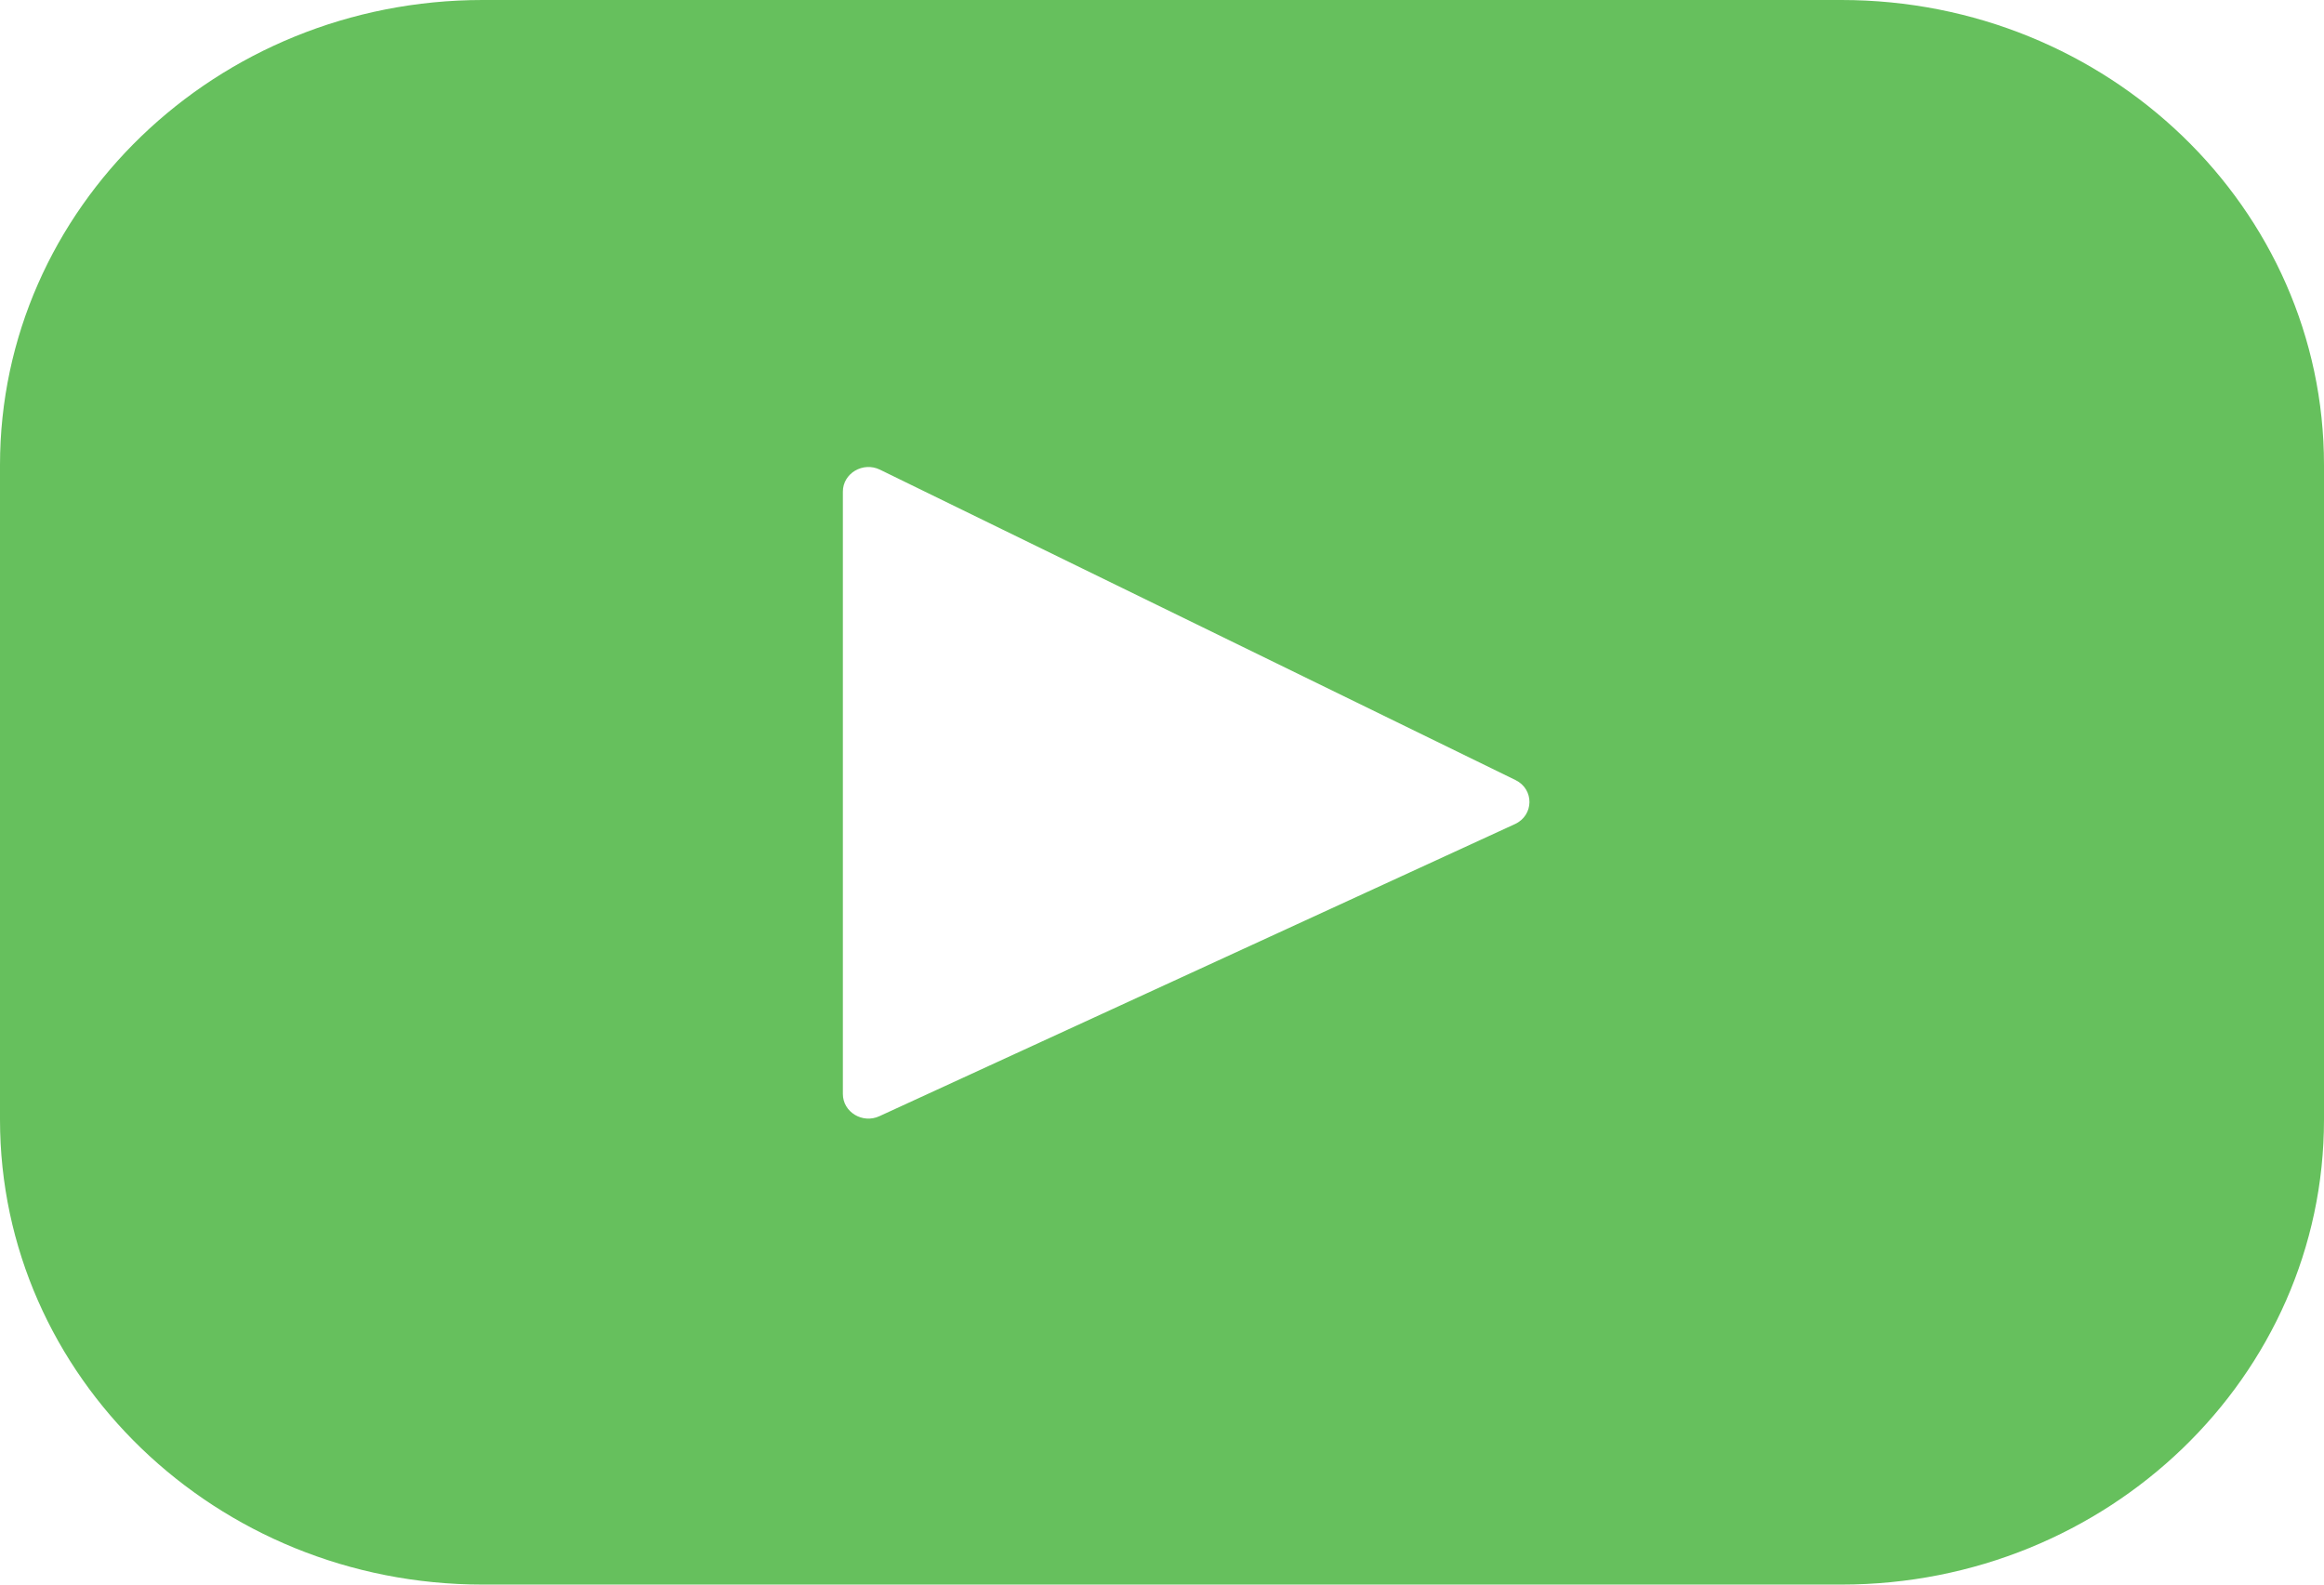
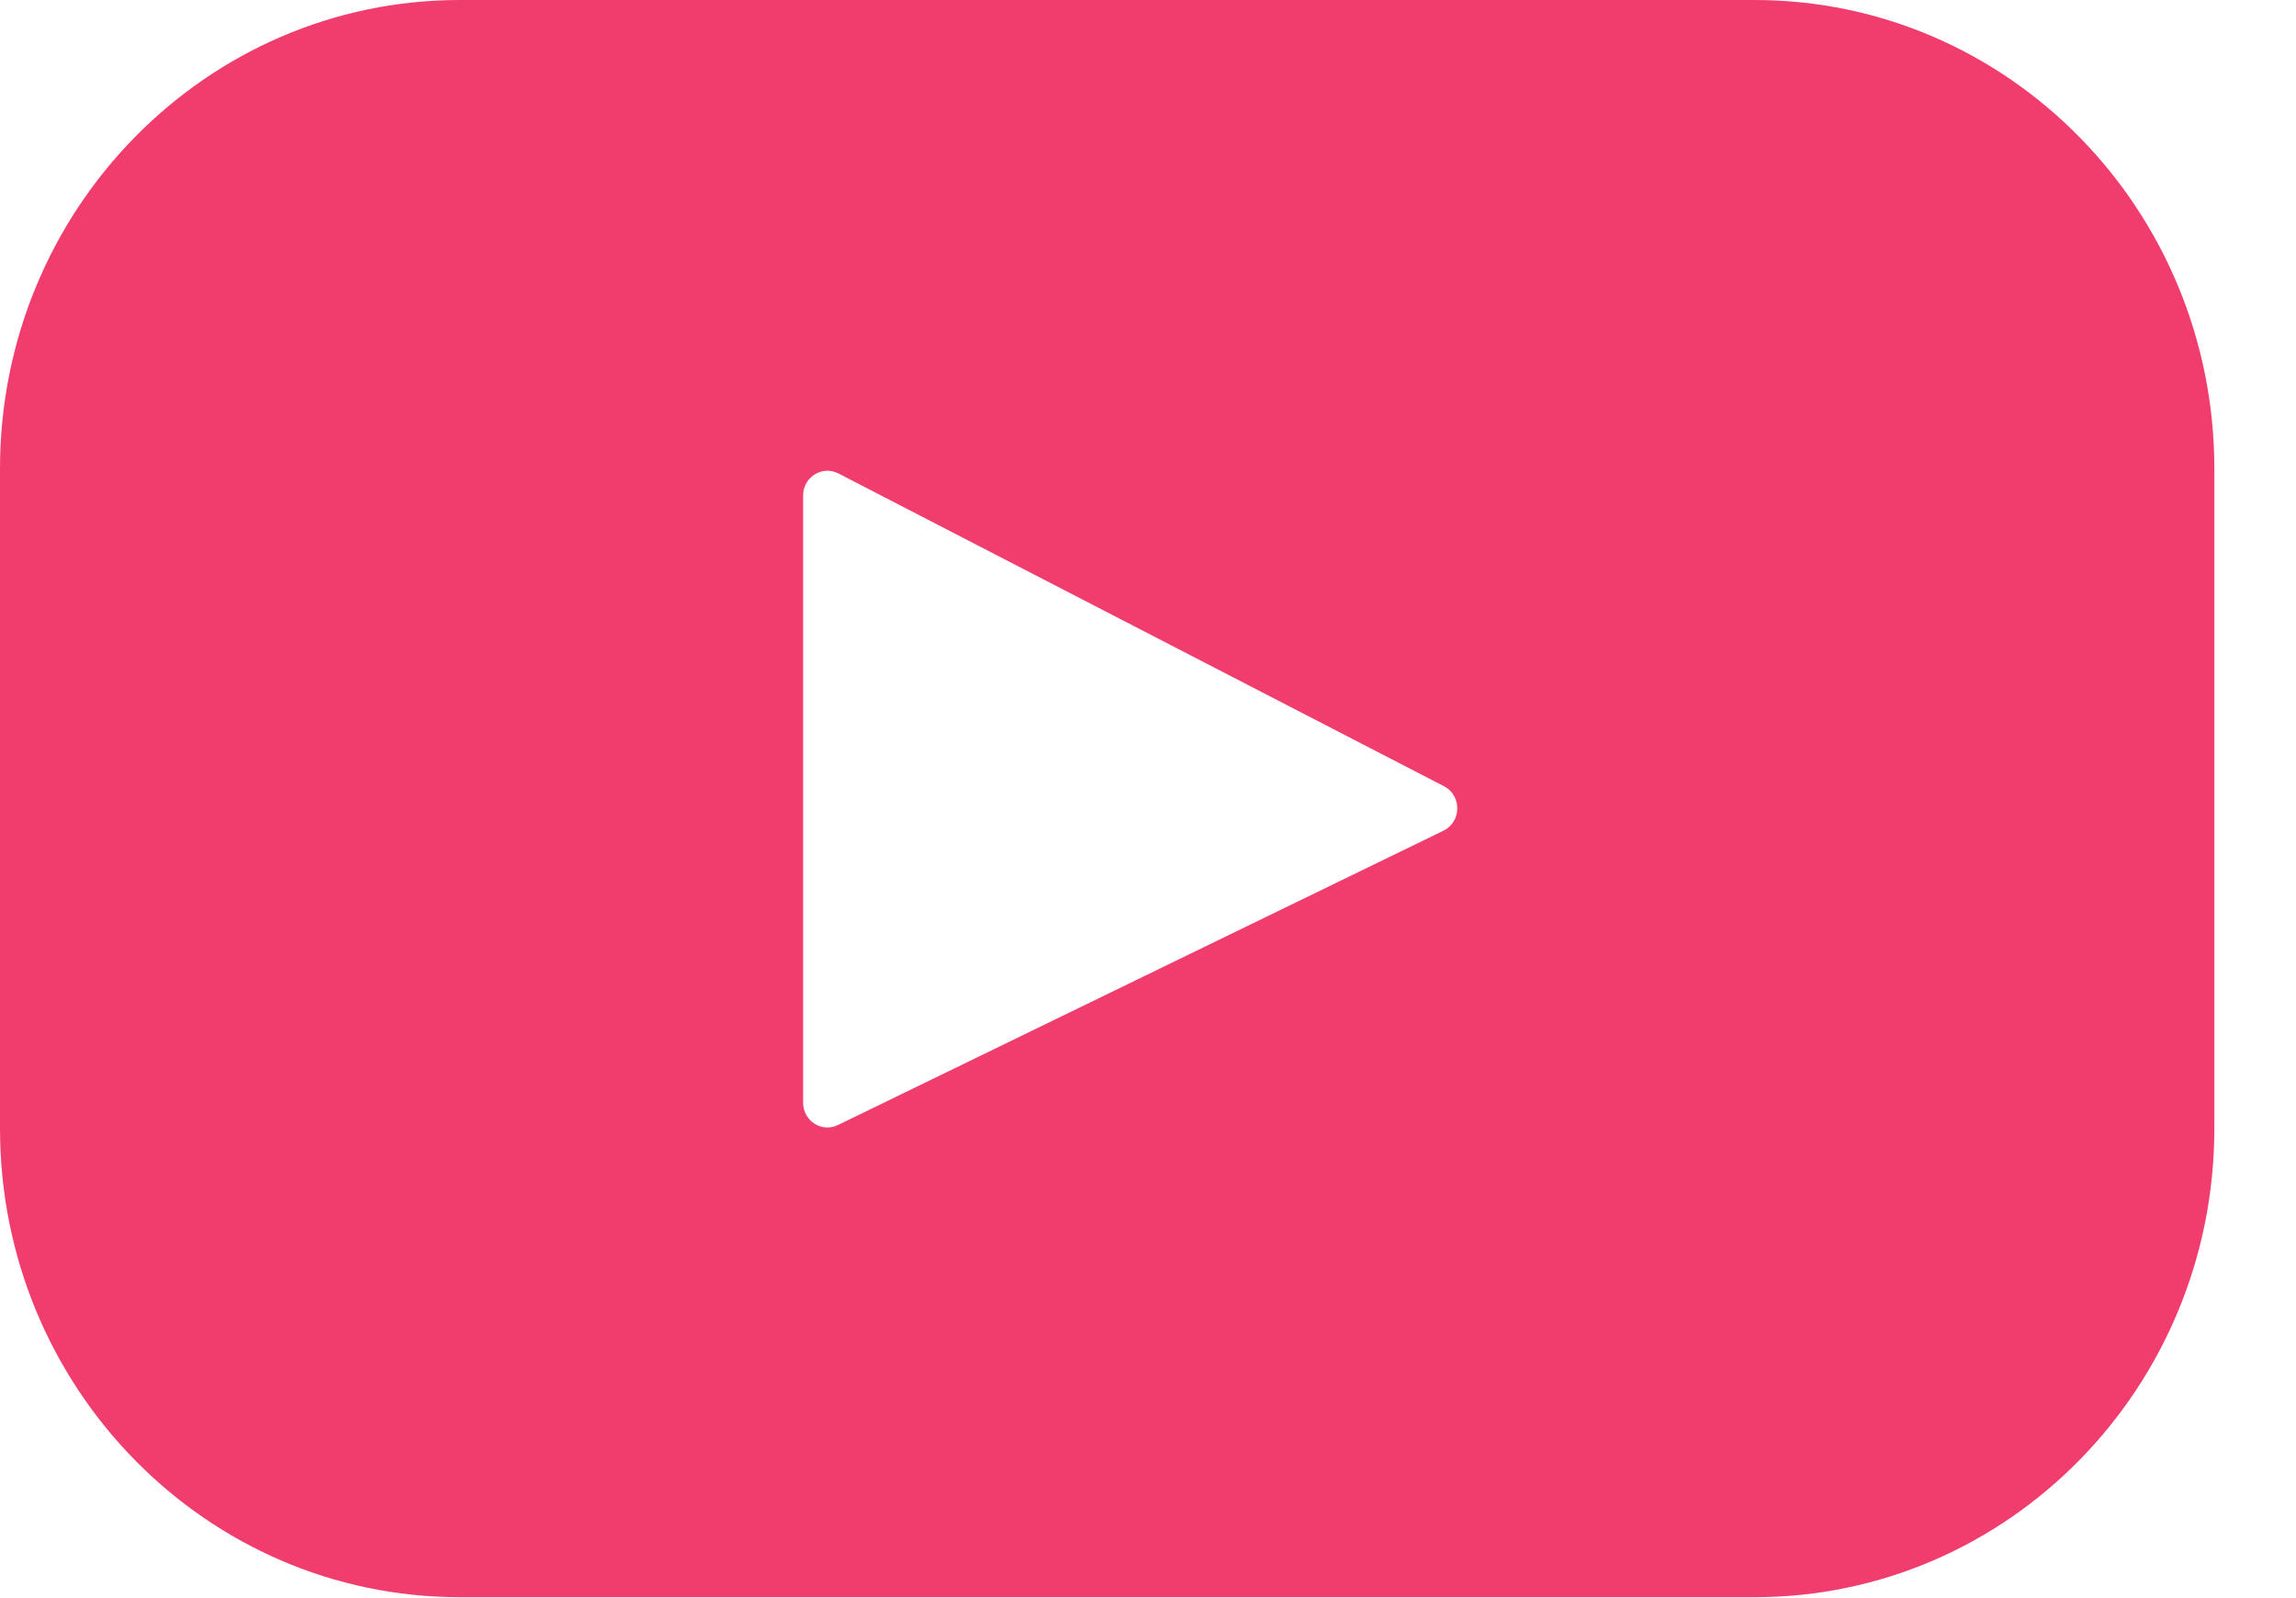
- <svg xmlns="http://www.w3.org/2000/svg" width="22" height="15" viewBox="0 0 22 15" fill="none">
-   <path d="M17.431 0H4.569C2.046 0 0 1.971 0 4.402V10.598C0 13.029 2.046 15 4.569 15H17.431C19.954 15 22 13.029 22 10.598V4.402C22 1.971 19.954 0 17.431 0ZM14.341 7.801L8.325 10.566C8.165 10.64 7.979 10.527 7.979 10.356V4.654C7.979 4.48 8.17 4.368 8.33 4.446L14.346 7.384C14.525 7.471 14.522 7.718 14.341 7.801Z" fill="#66C05D" />
+ <svg xmlns="http://www.w3.org/2000/svg" width="23" height="16" viewBox="0 0 23 16" fill="none">
+   <path d="M17.575 0H4.607C2.063 0 0 2.102 0 4.696V11.304C0 13.898 2.063 16 4.607 16H17.575C20.119 16 22.182 13.898 22.182 11.304V4.696C22.182 2.102 20.119 0 17.575 0ZM14.459 8.322L8.394 11.27C8.232 11.349 8.045 11.229 8.045 11.046V4.964C8.045 4.779 8.237 4.659 8.399 4.743L14.465 7.876C14.645 7.969 14.642 8.233 14.459 8.322Z" fill="#F13C6E" />
</svg>
